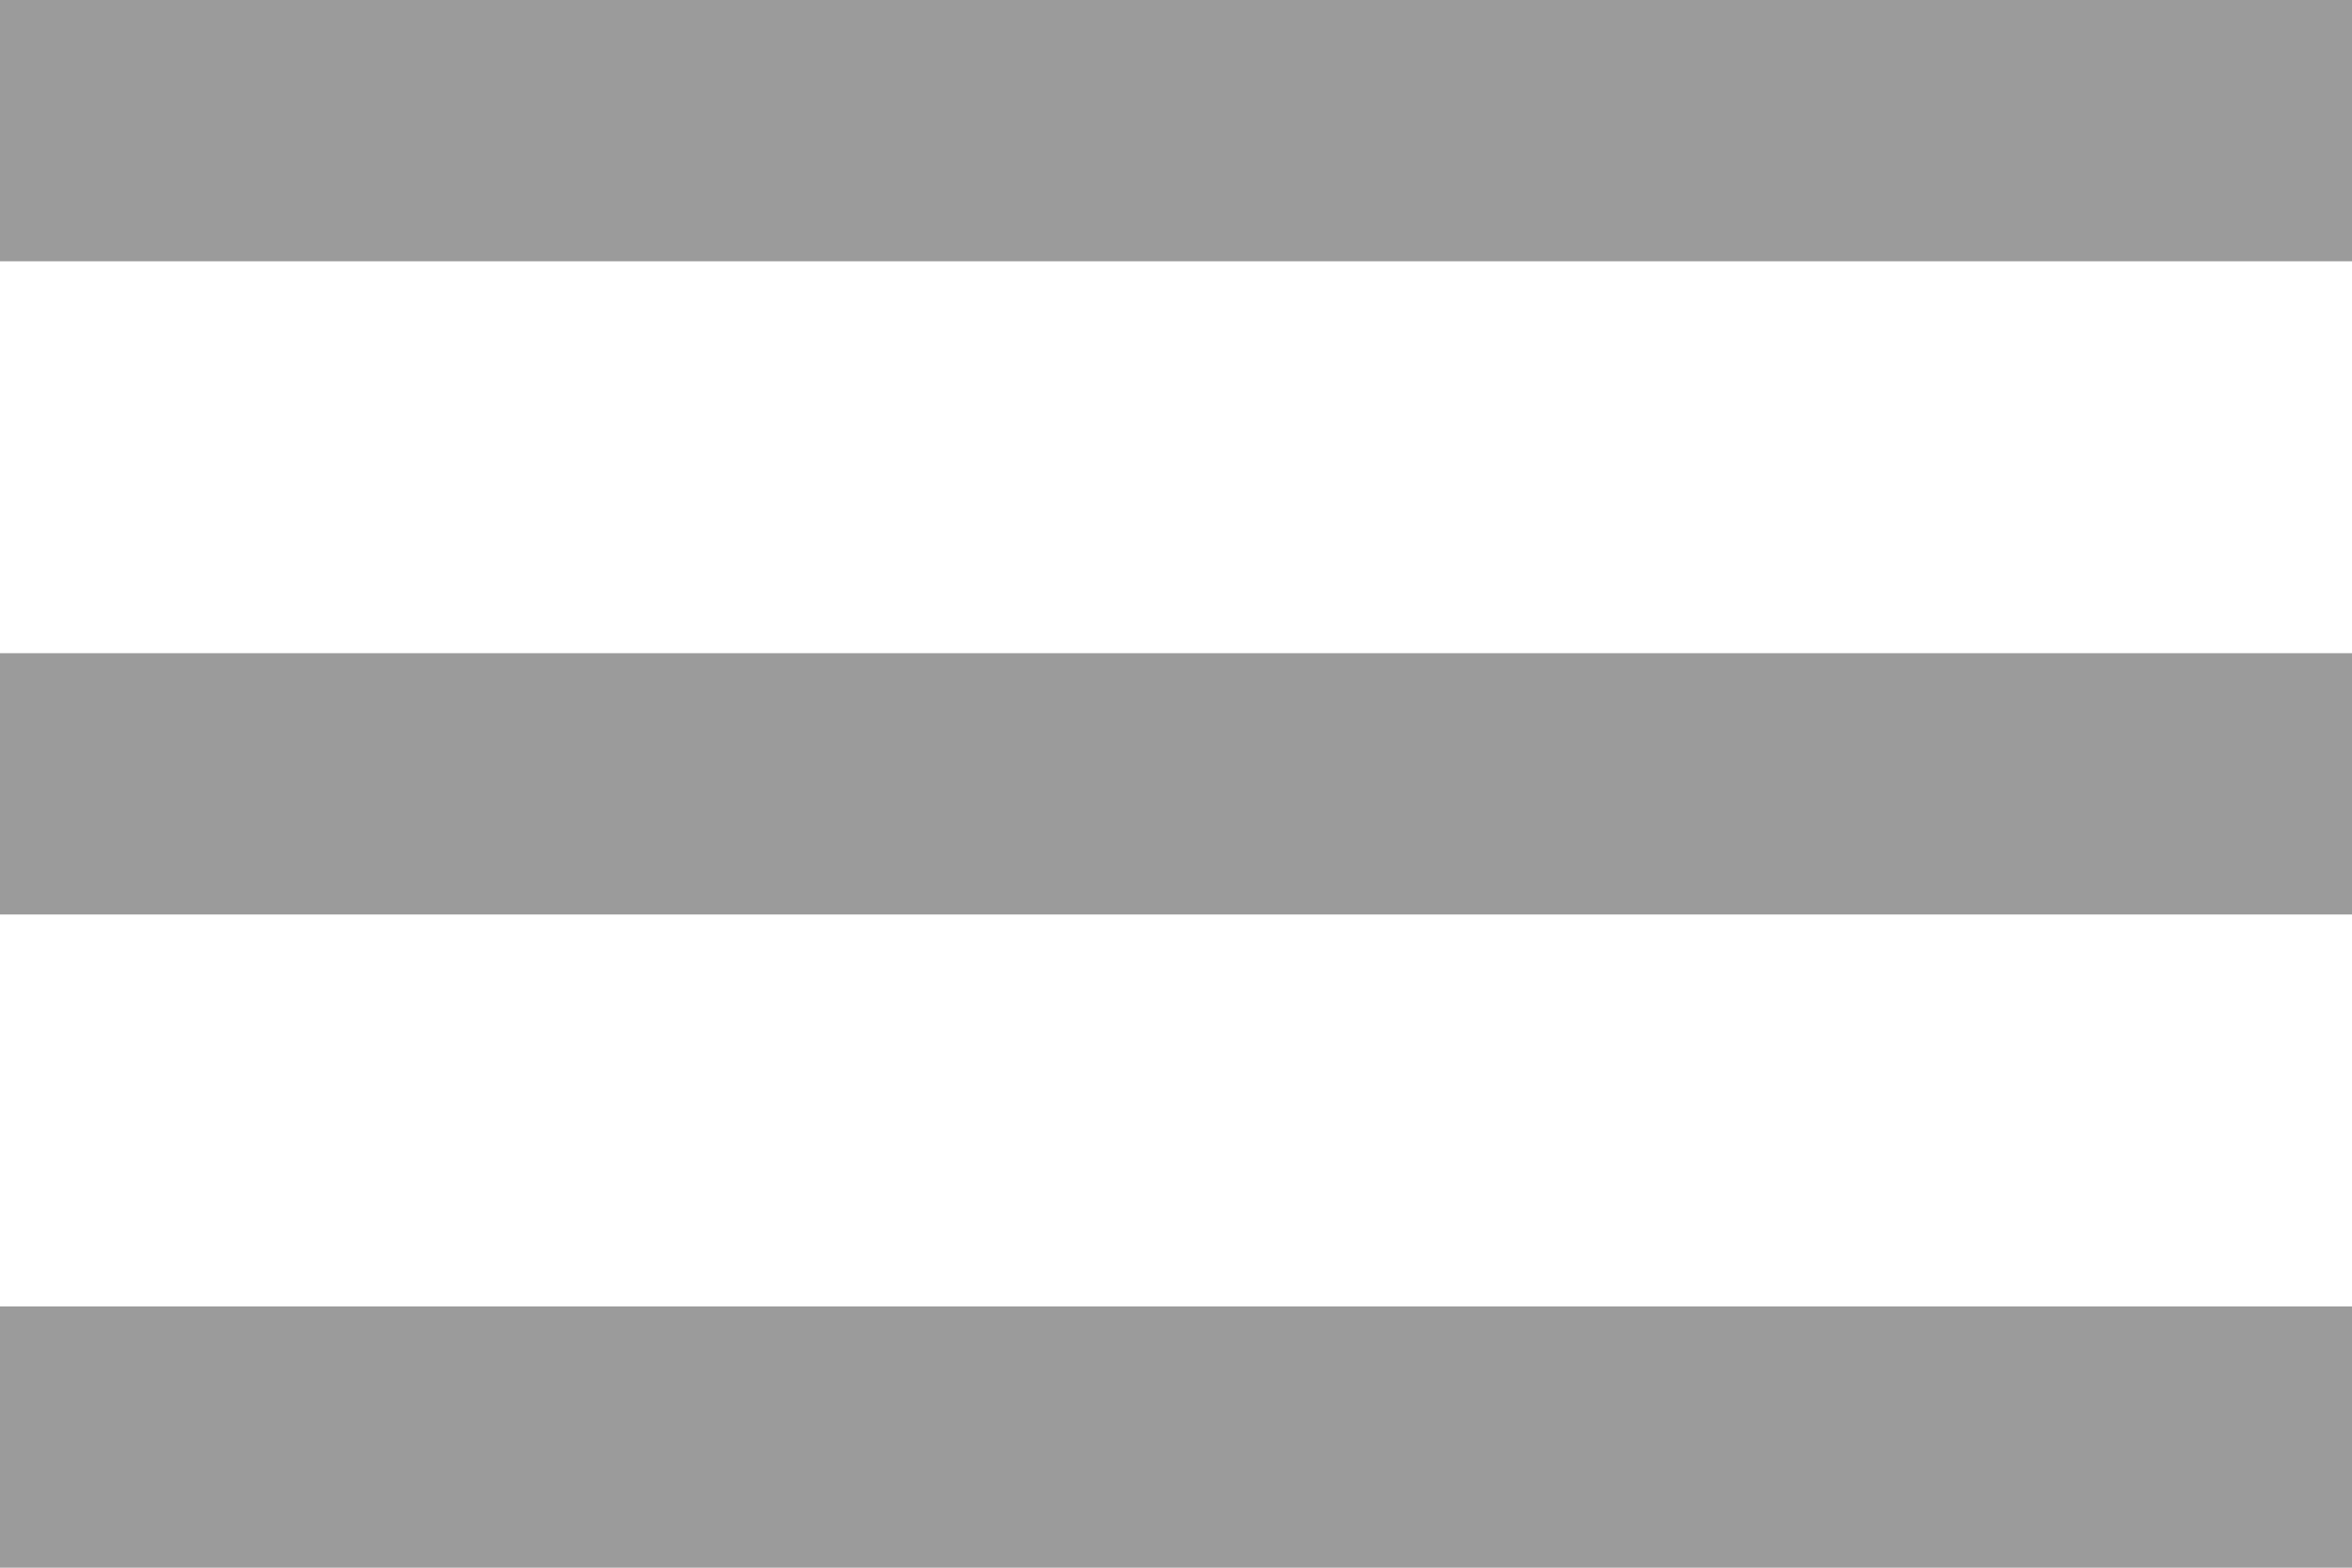
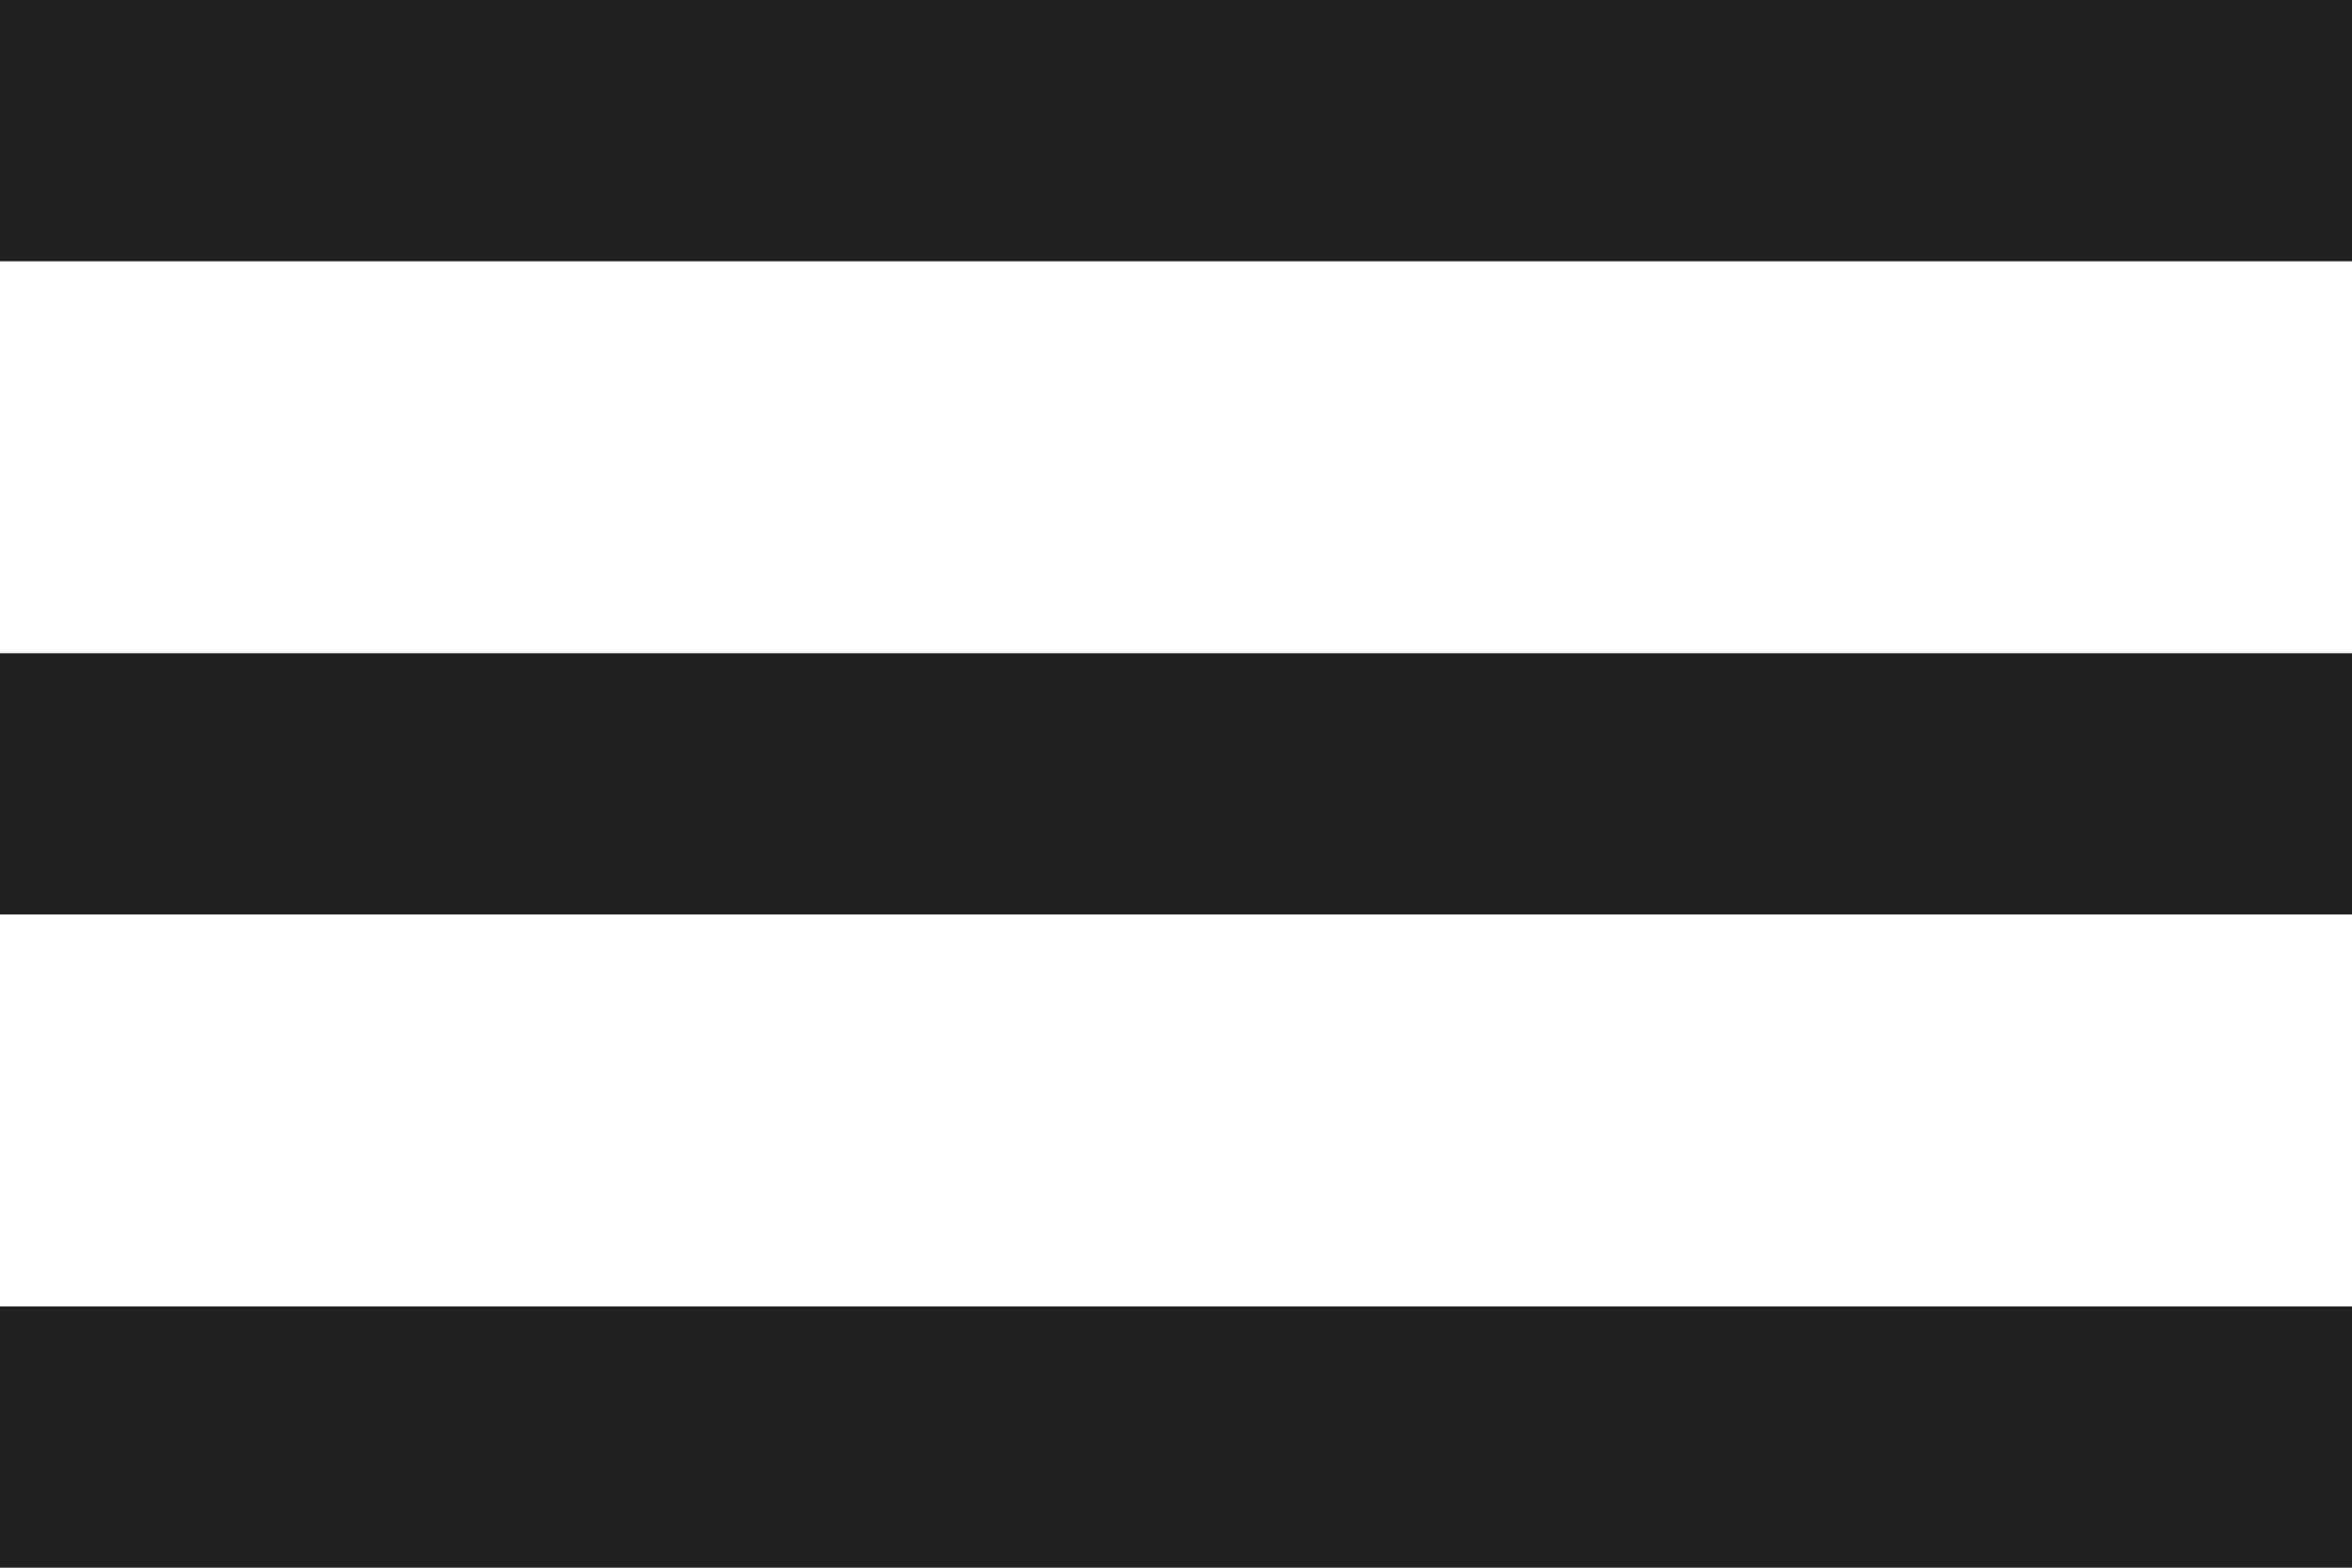
<svg xmlns="http://www.w3.org/2000/svg" width="18px" height="12px" viewBox="0 0 18 12" version="1.1">
  <defs />
  <g id="Page-1" stroke="none" stroke-width="1" fill="none" fill-rule="evenodd">
-     <g id="Mobile-v0.8-Q&amp;A-1" transform="translate(-337, -41)" fill="#9B9B9B" fill-rule="nonzero">
+     <g id="Mobile-v0.8-Q&amp;A-1" transform="translate(-337, -41)" fill="rgba(0, 0, 0, 0.87)" fill-rule="nonzero">
      <g id="mobile-menu-bar-Off" transform="translate(32, 33)">
        <g id="mobil-hamburg-menu-off" transform="translate(302, 2)">
          <g id="Outline_1_" transform="translate(3, 6)">
            <path d="M0,12 L18,12 L18,10 L0,10 L0,12 Z M0,7 L18,7 L18,5 L0,5 L0,7 Z M0,0 L0,2 L18,2 L18,0 L0,0 Z" id="Shape" />
          </g>
        </g>
      </g>
    </g>
  </g>
</svg>
